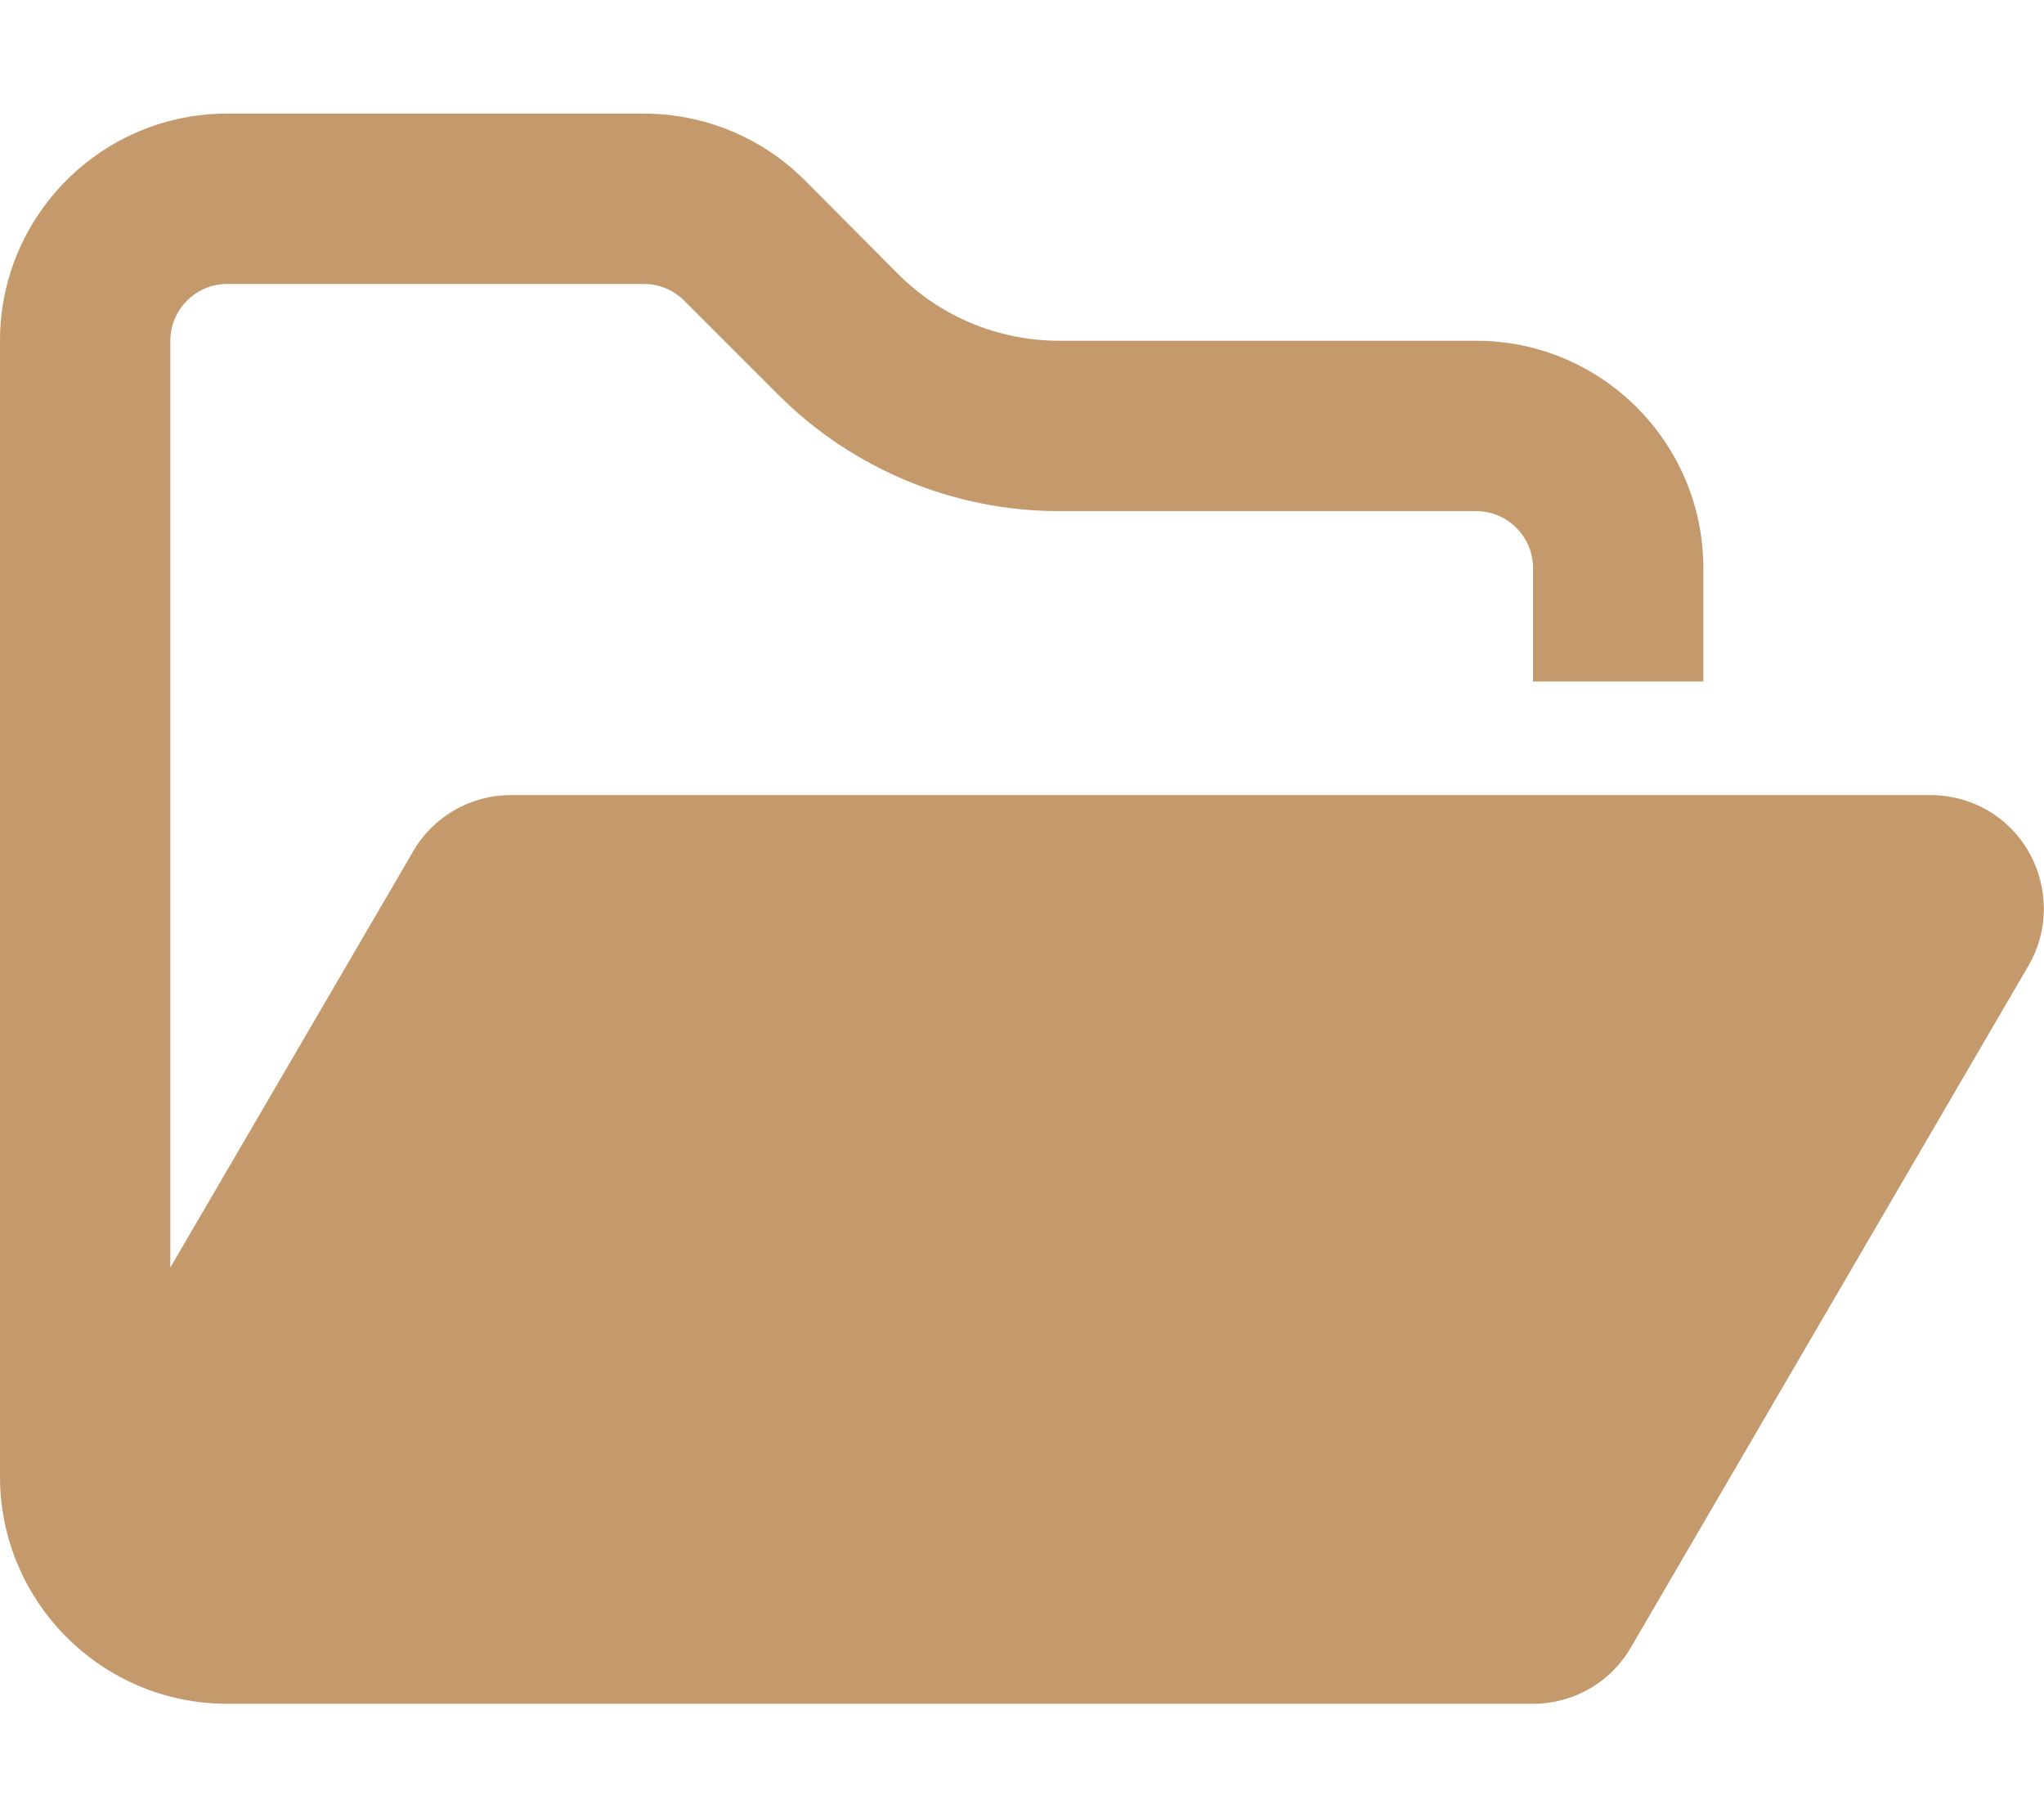
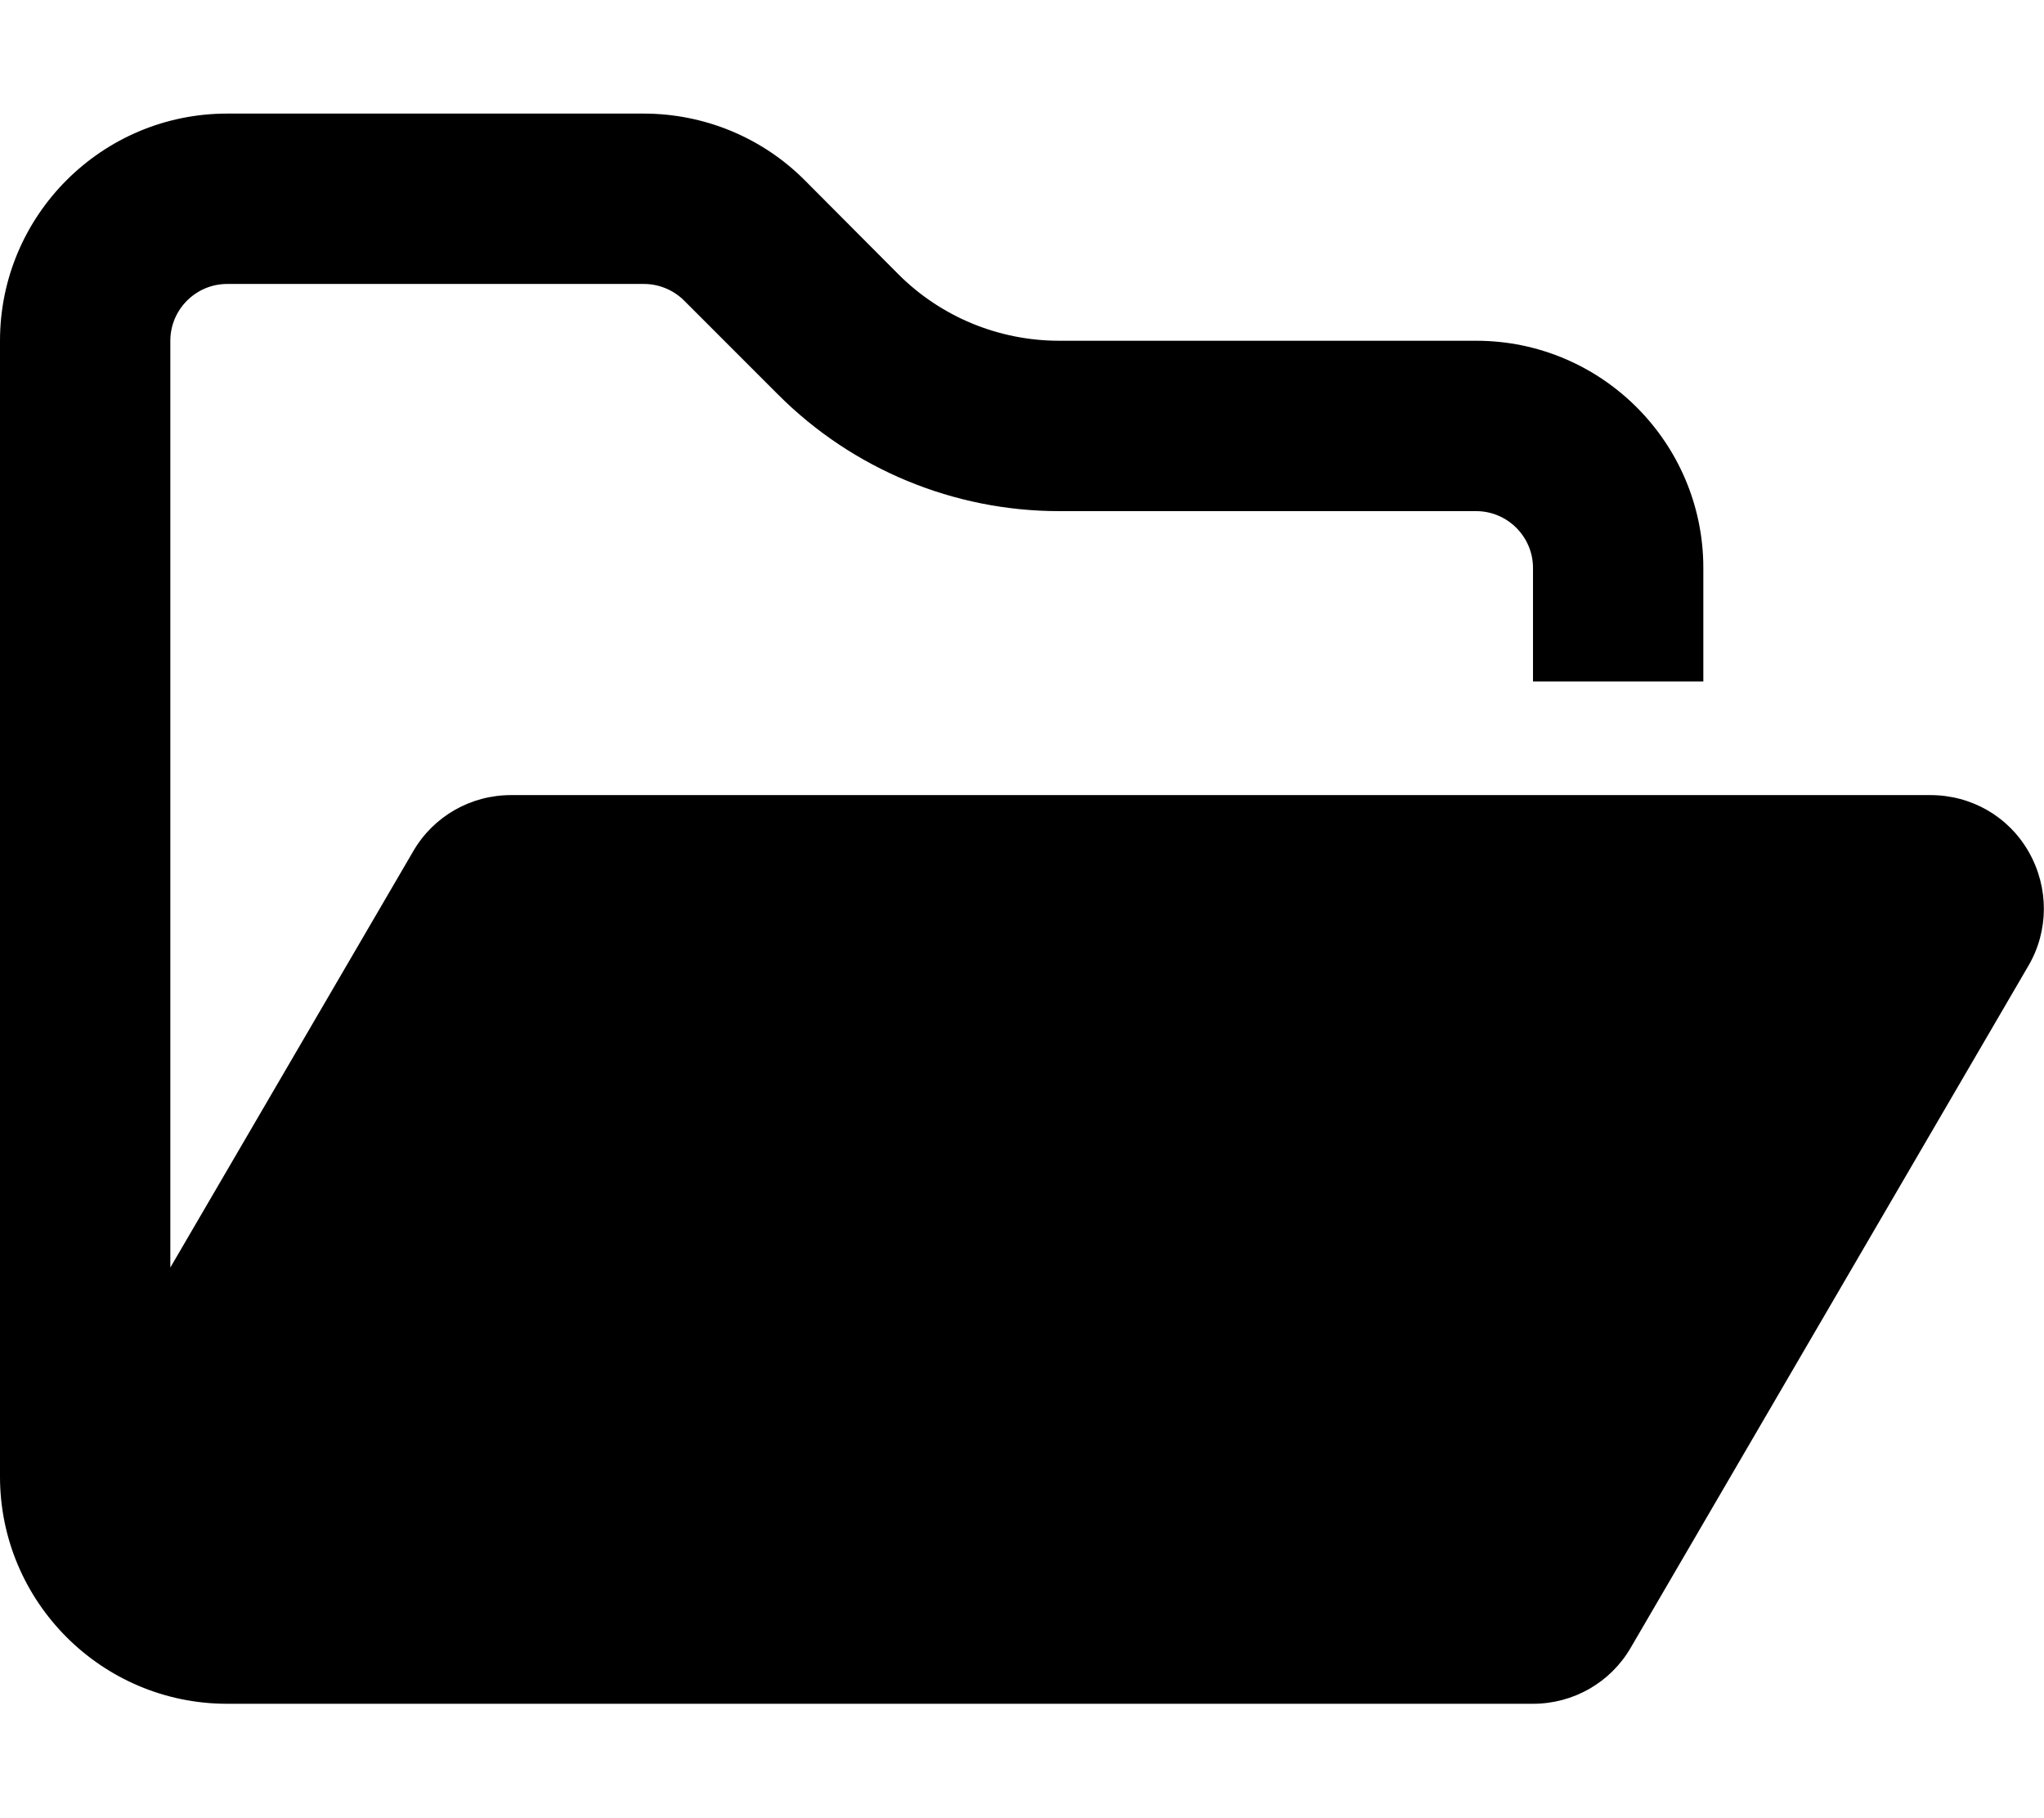
<svg xmlns="http://www.w3.org/2000/svg" viewBox="0 0 576 512">
-   <path fill="#C49A6C" d="M384 480h48c11.4 0 21.9-6 27.6-15.9l112-192c5.8-9.9 5.8-22.1 .1-32.1S555.5 224 544 224H144c-11.4 0-21.9 6-27.6 15.9L48 357.1V96c0-8.8 7.2-16 16-16H181.5c4.2 0 8.3 1.7 11.3 4.7l26.5 26.5c21 21 49.5 32.8 79.2 32.8H416c8.8 0 16 7.2 16 16v32h48V160c0-35.3-28.7-64-64-64H298.5c-17 0-33.3-6.7-45.3-18.7L226.7 50.7c-12-12-28.3-18.7-45.3-18.7H64C28.7 32 0 60.7 0 96V416c0 35.3 28.7 64 64 64H87.7 384z" />
+   <path d="M384 480h48c11.4 0 21.9-6 27.6-15.9l112-192c5.8-9.9 5.8-22.1 .1-32.1S555.5 224 544 224H144c-11.4 0-21.9 6-27.6 15.9L48 357.1V96c0-8.8 7.2-16 16-16H181.5c4.2 0 8.3 1.7 11.3 4.7l26.5 26.5c21 21 49.5 32.8 79.2 32.8H416c8.8 0 16 7.2 16 16v32h48V160c0-35.3-28.7-64-64-64H298.5c-17 0-33.3-6.7-45.3-18.7L226.7 50.7c-12-12-28.3-18.7-45.3-18.7H64C28.7 32 0 60.7 0 96V416c0 35.3 28.7 64 64 64H87.7 384z" />
</svg>
